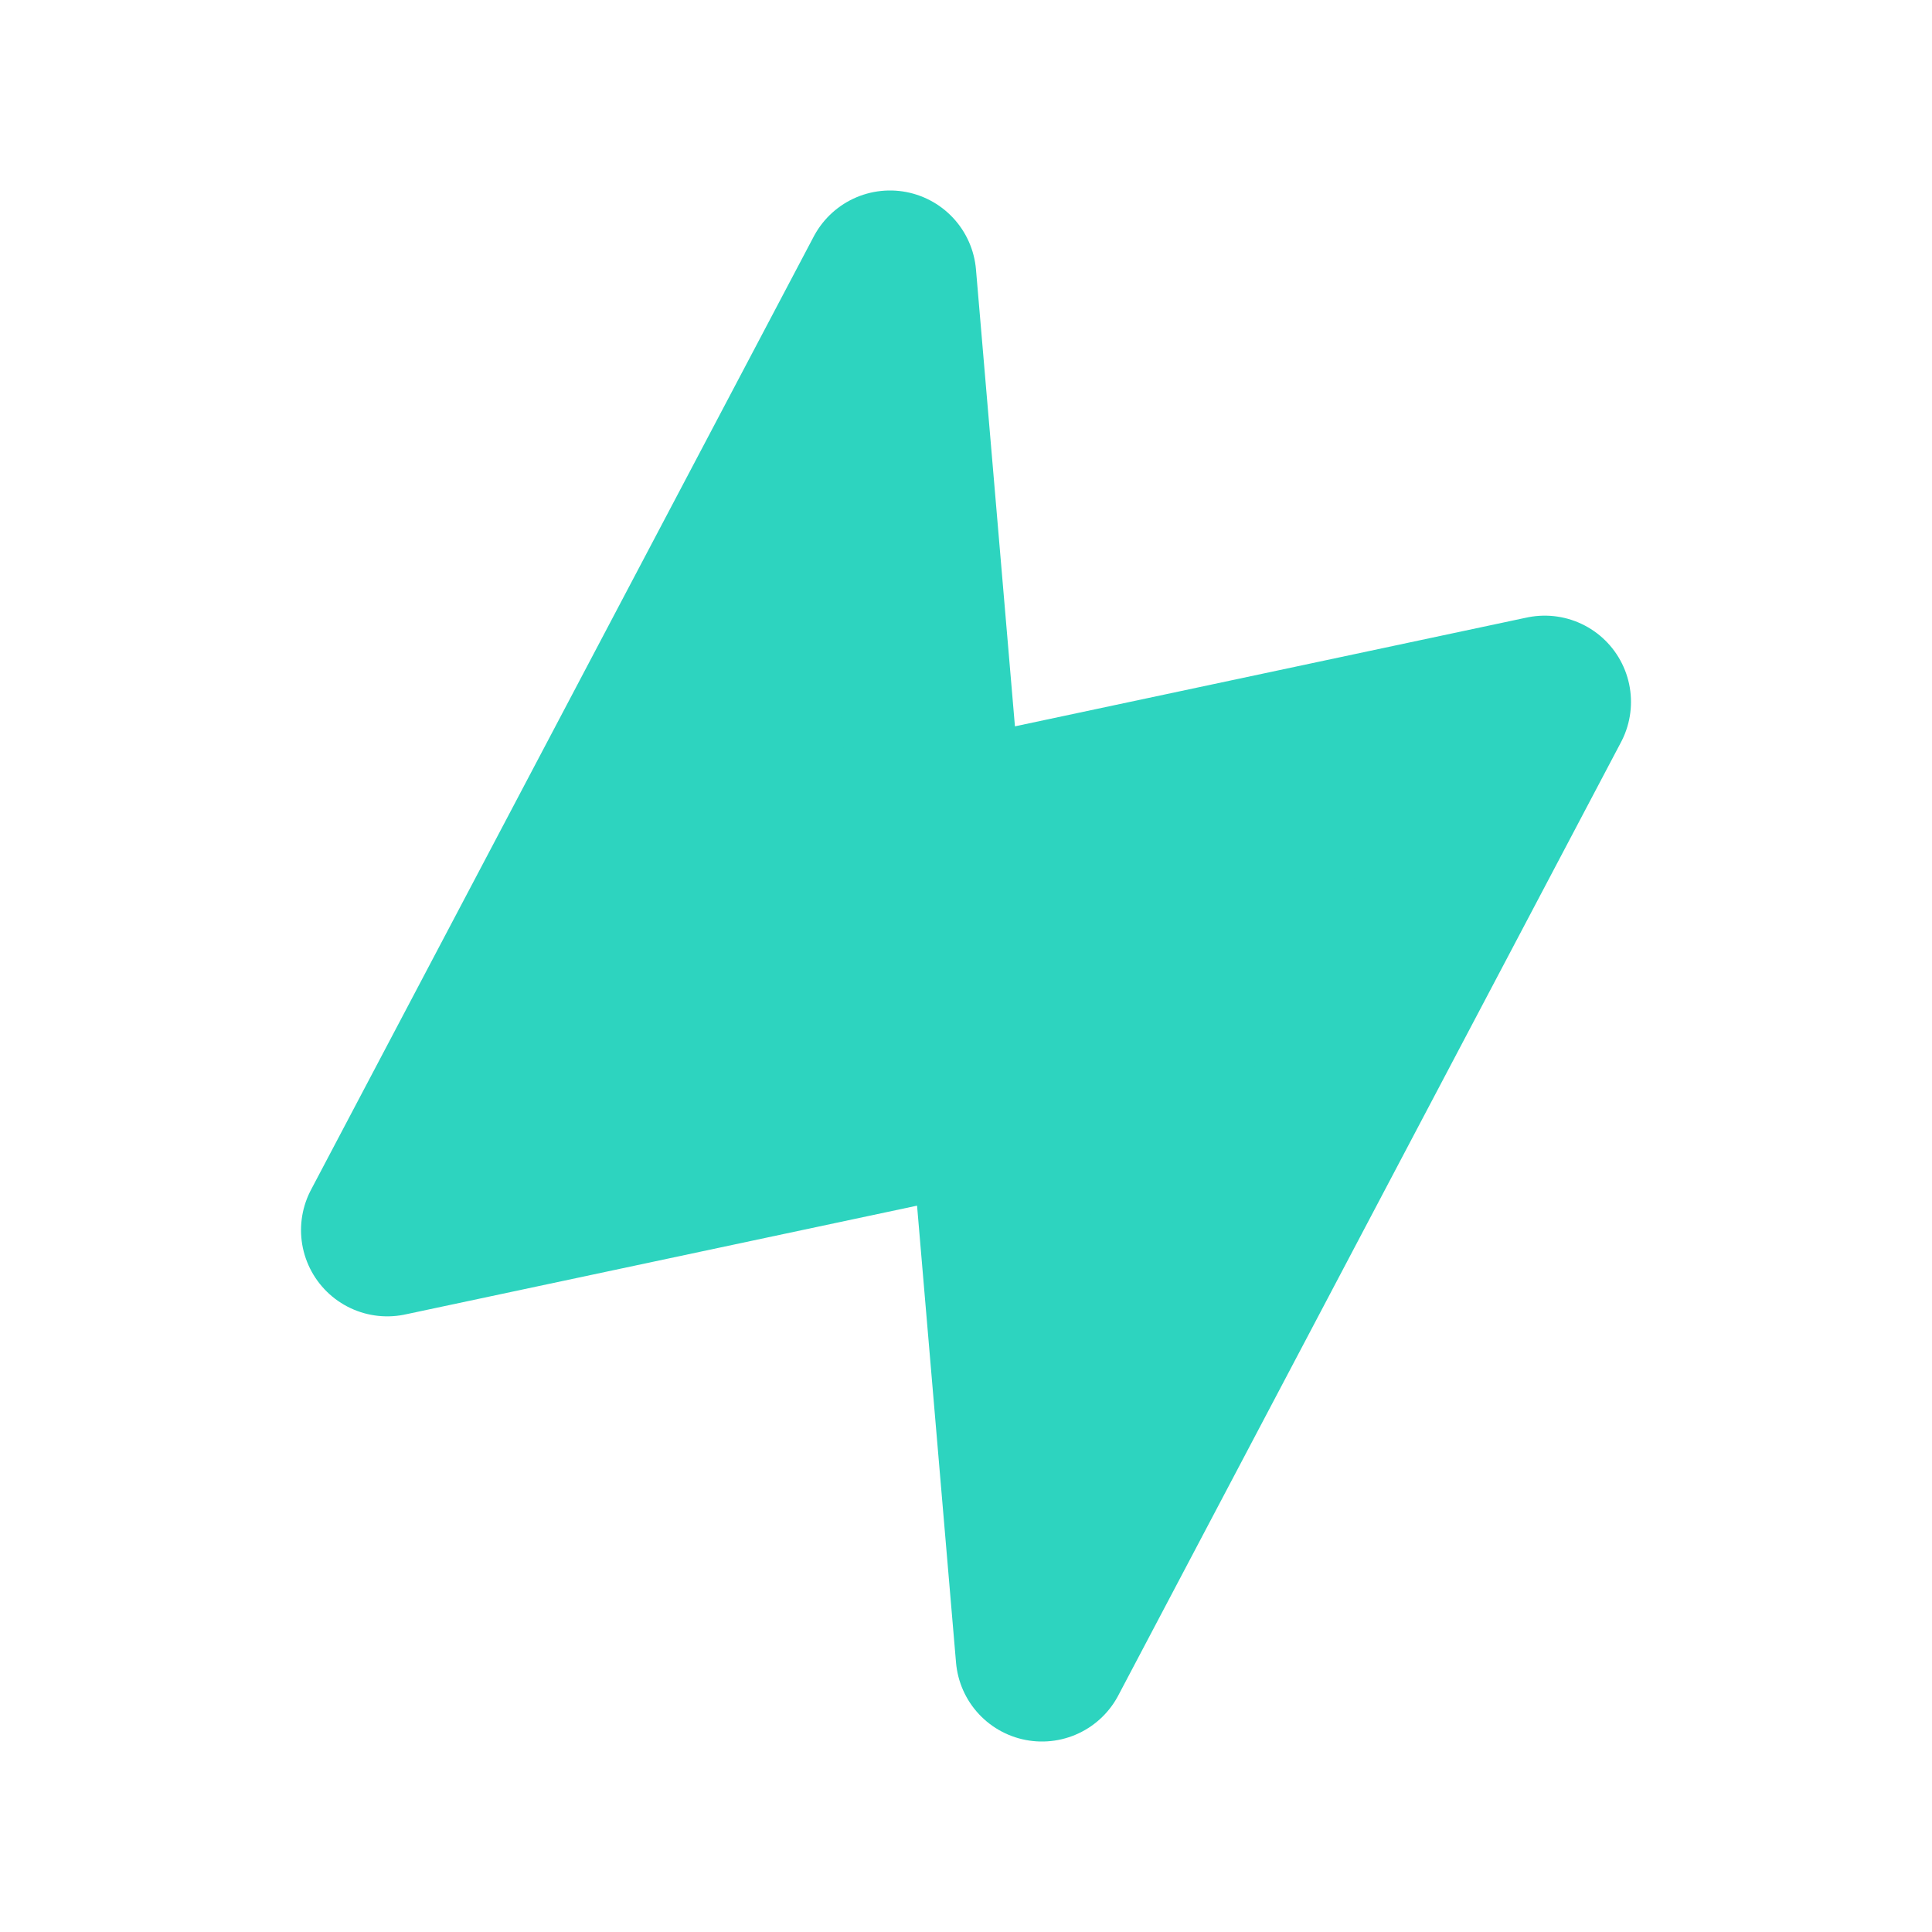
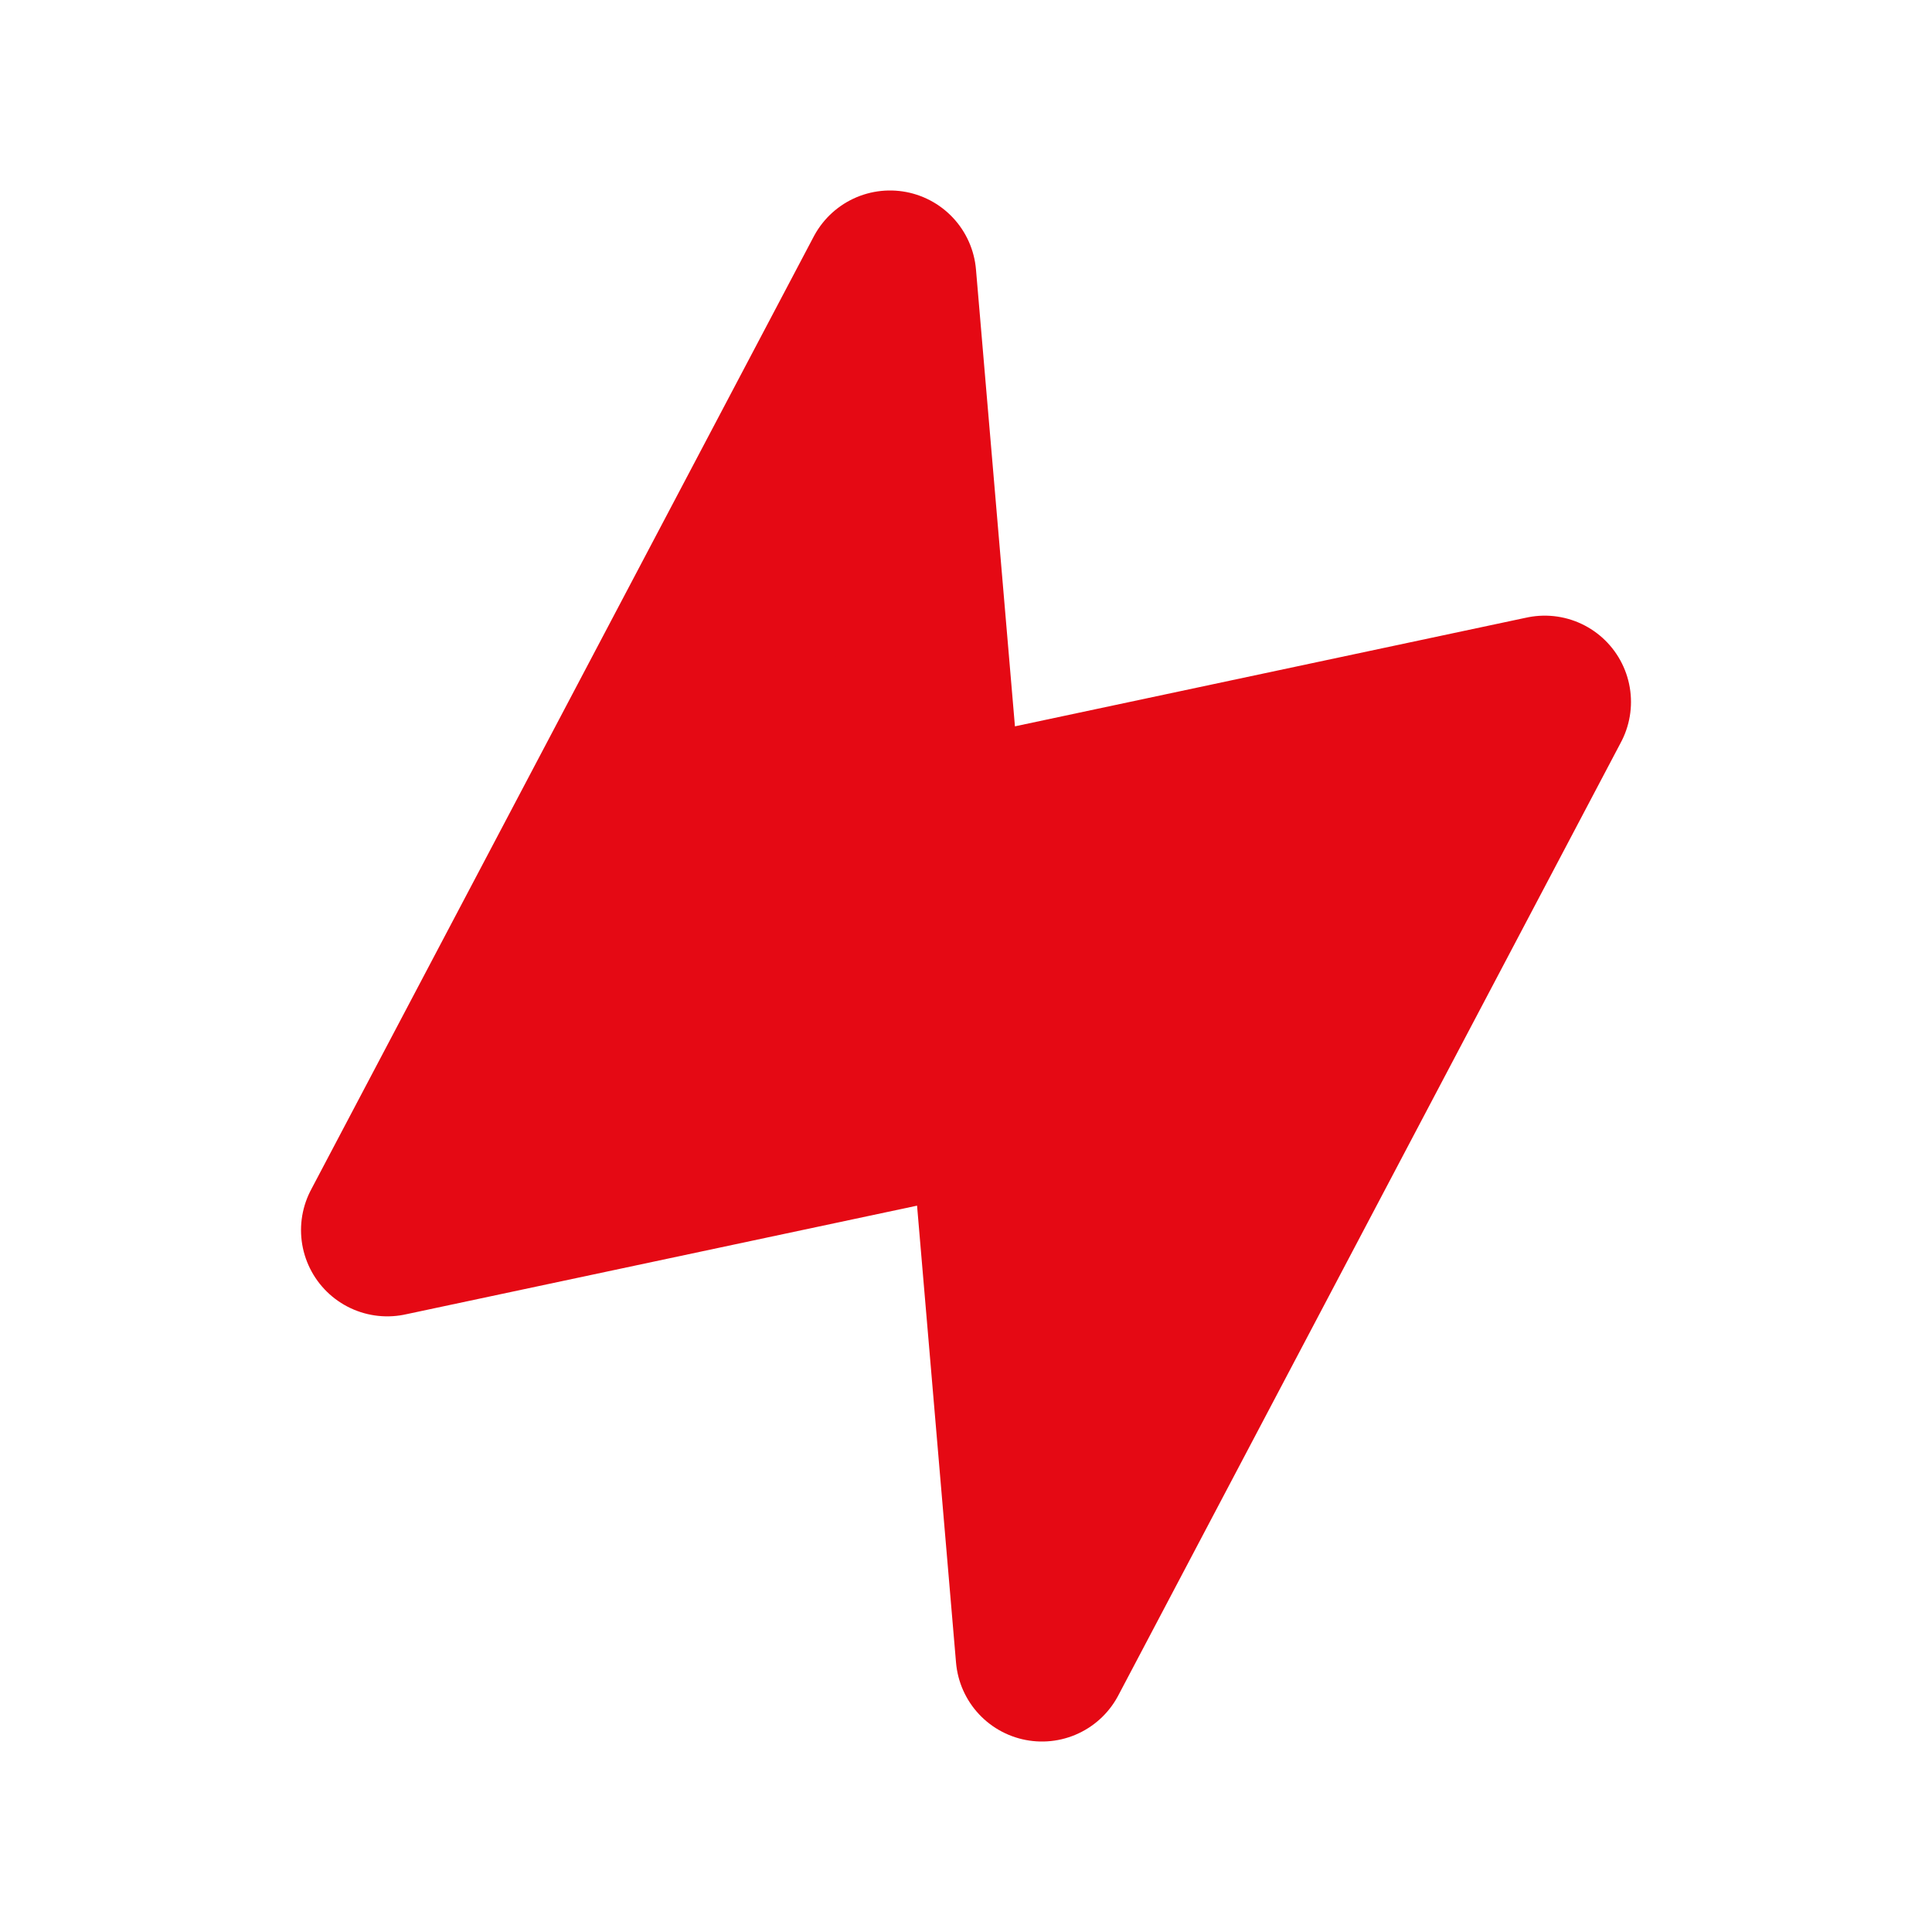
<svg xmlns="http://www.w3.org/2000/svg" viewBox="-2 -2 28 28">
  <g transform="rotate(-12 12 12)">
-     <polygon points="13 2 3 14 12 14 11 22 21 10 12 10 13 2" fill="#2dd4bf" stroke="#2dd4bf" stroke-width="2.5" stroke-linecap="round" stroke-linejoin="round" />
+     <polygon points="13 2 3 14 12 14 11 22 21 10 12 10 13 2" fill="#E50914" stroke="#E50914" stroke-width="2.5" stroke-linecap="round" stroke-linejoin="round" />
  </g>
</svg>
